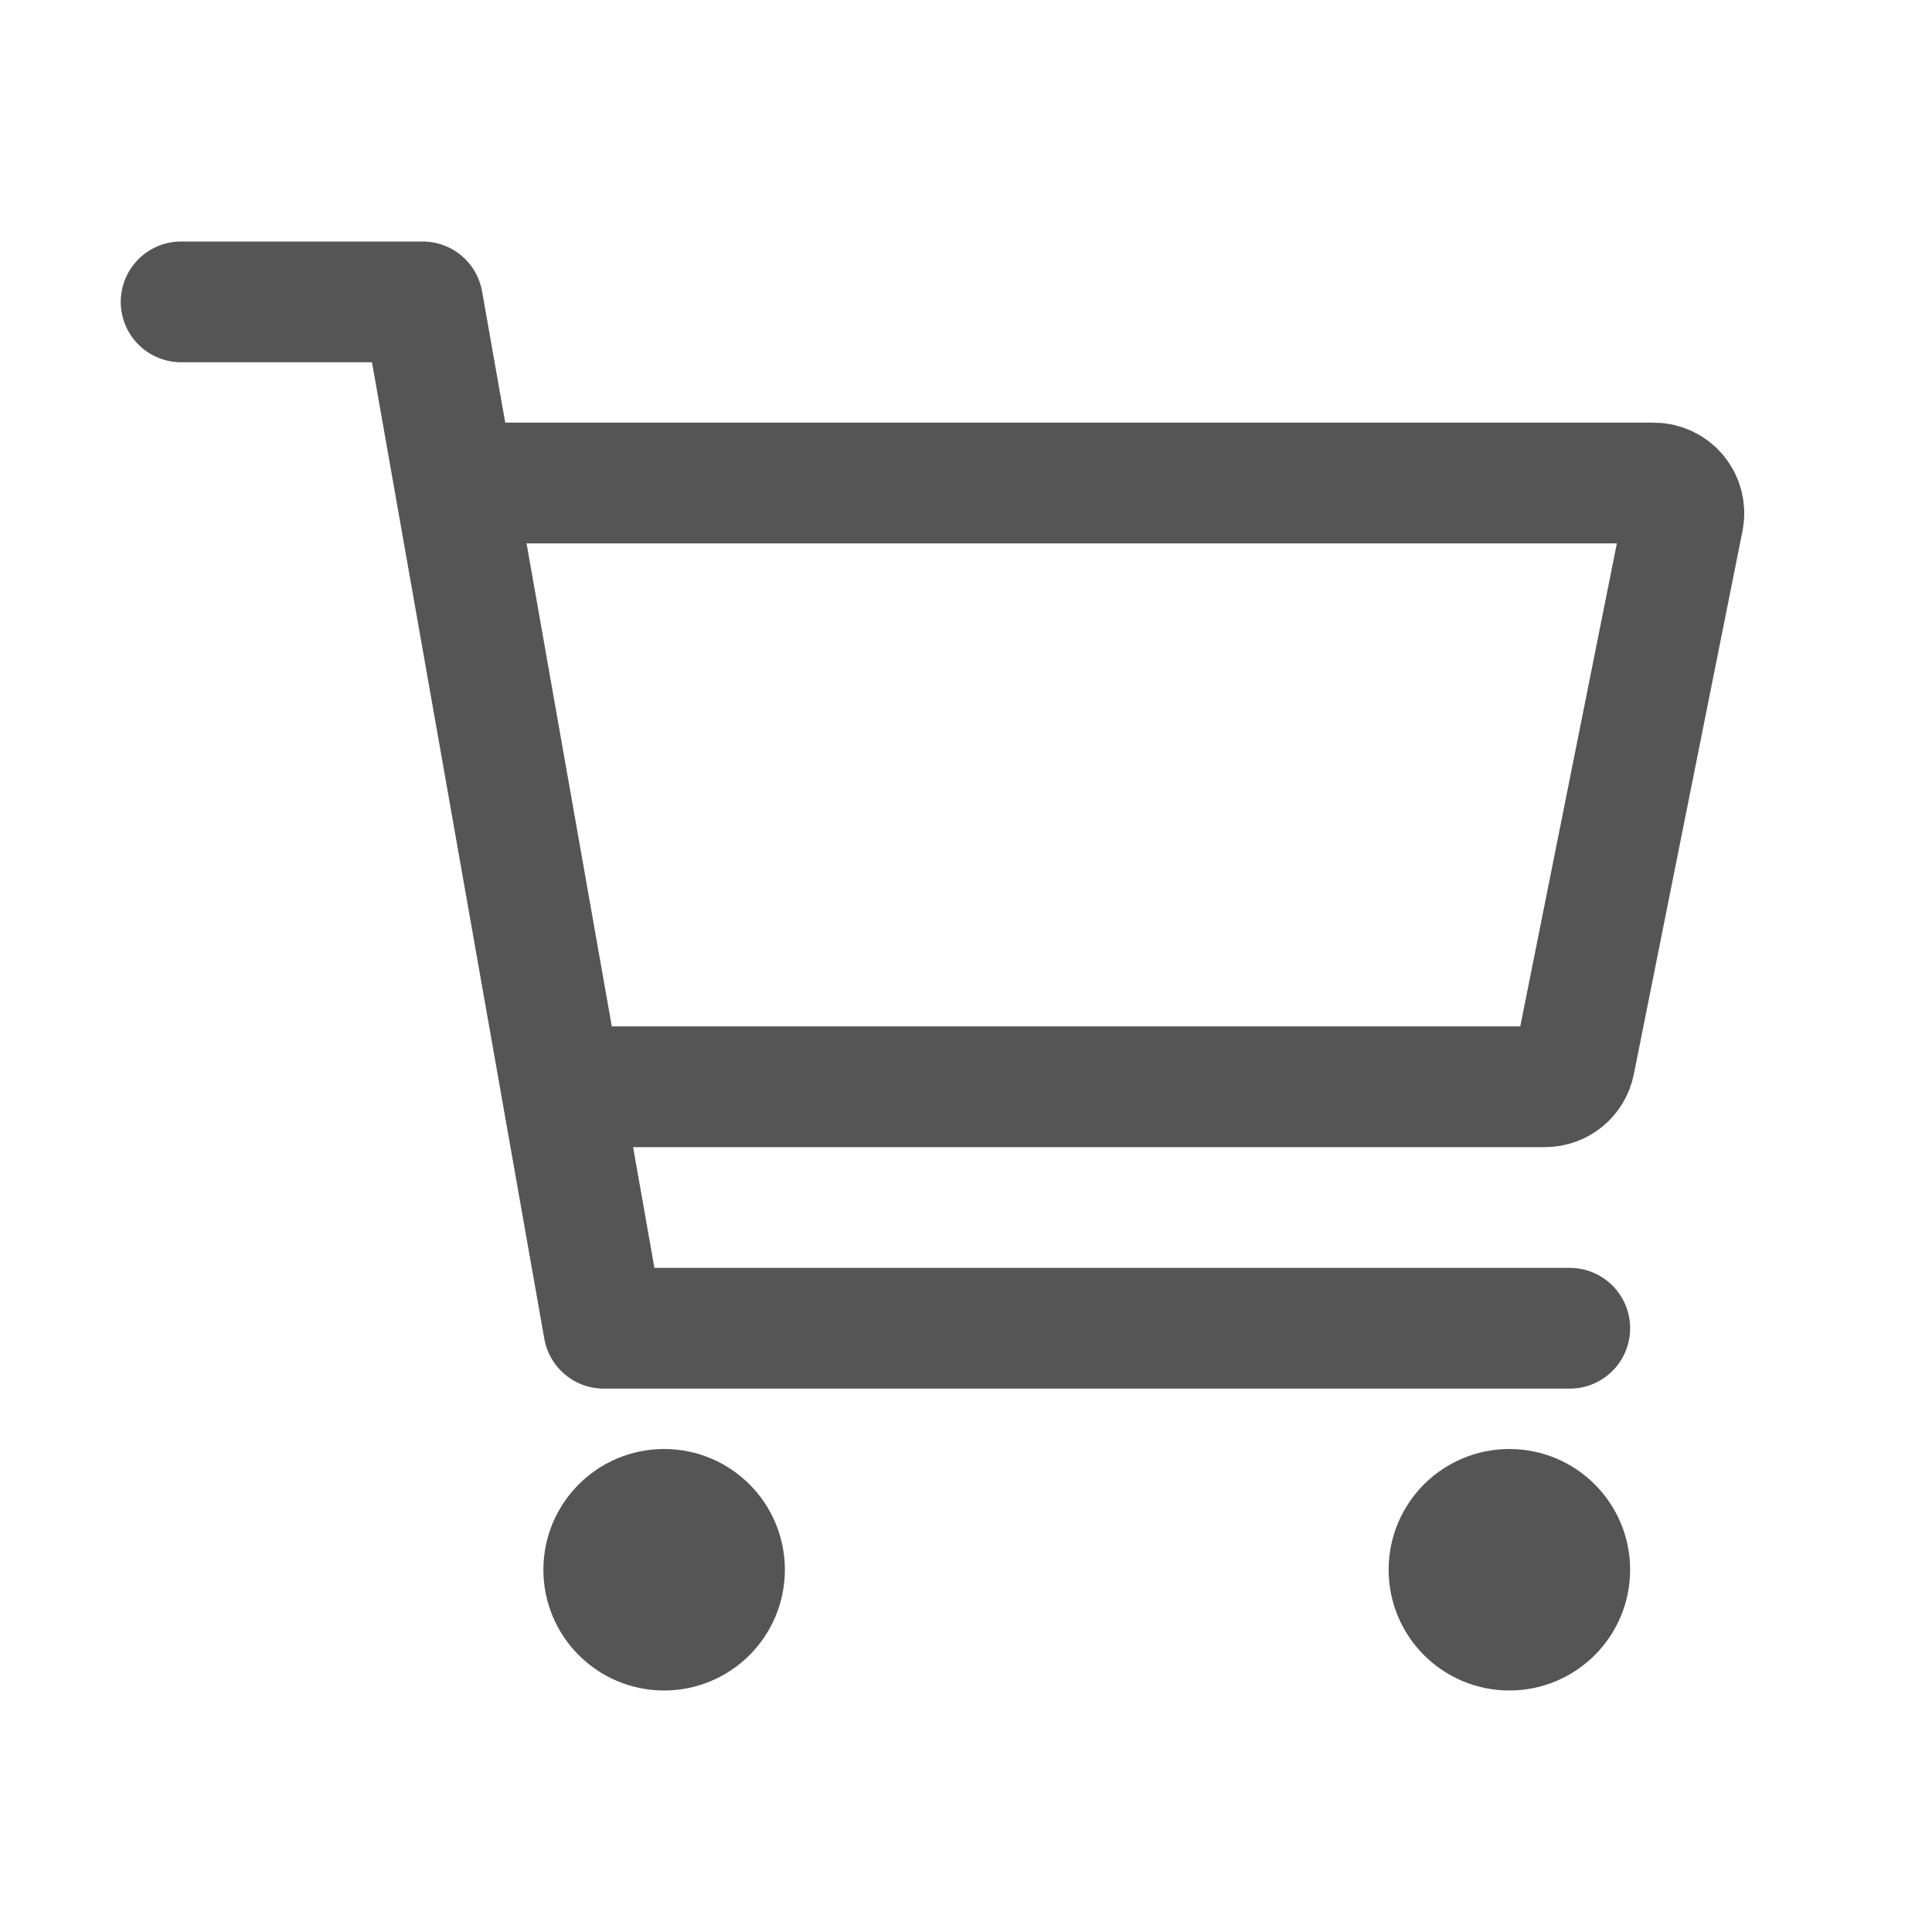
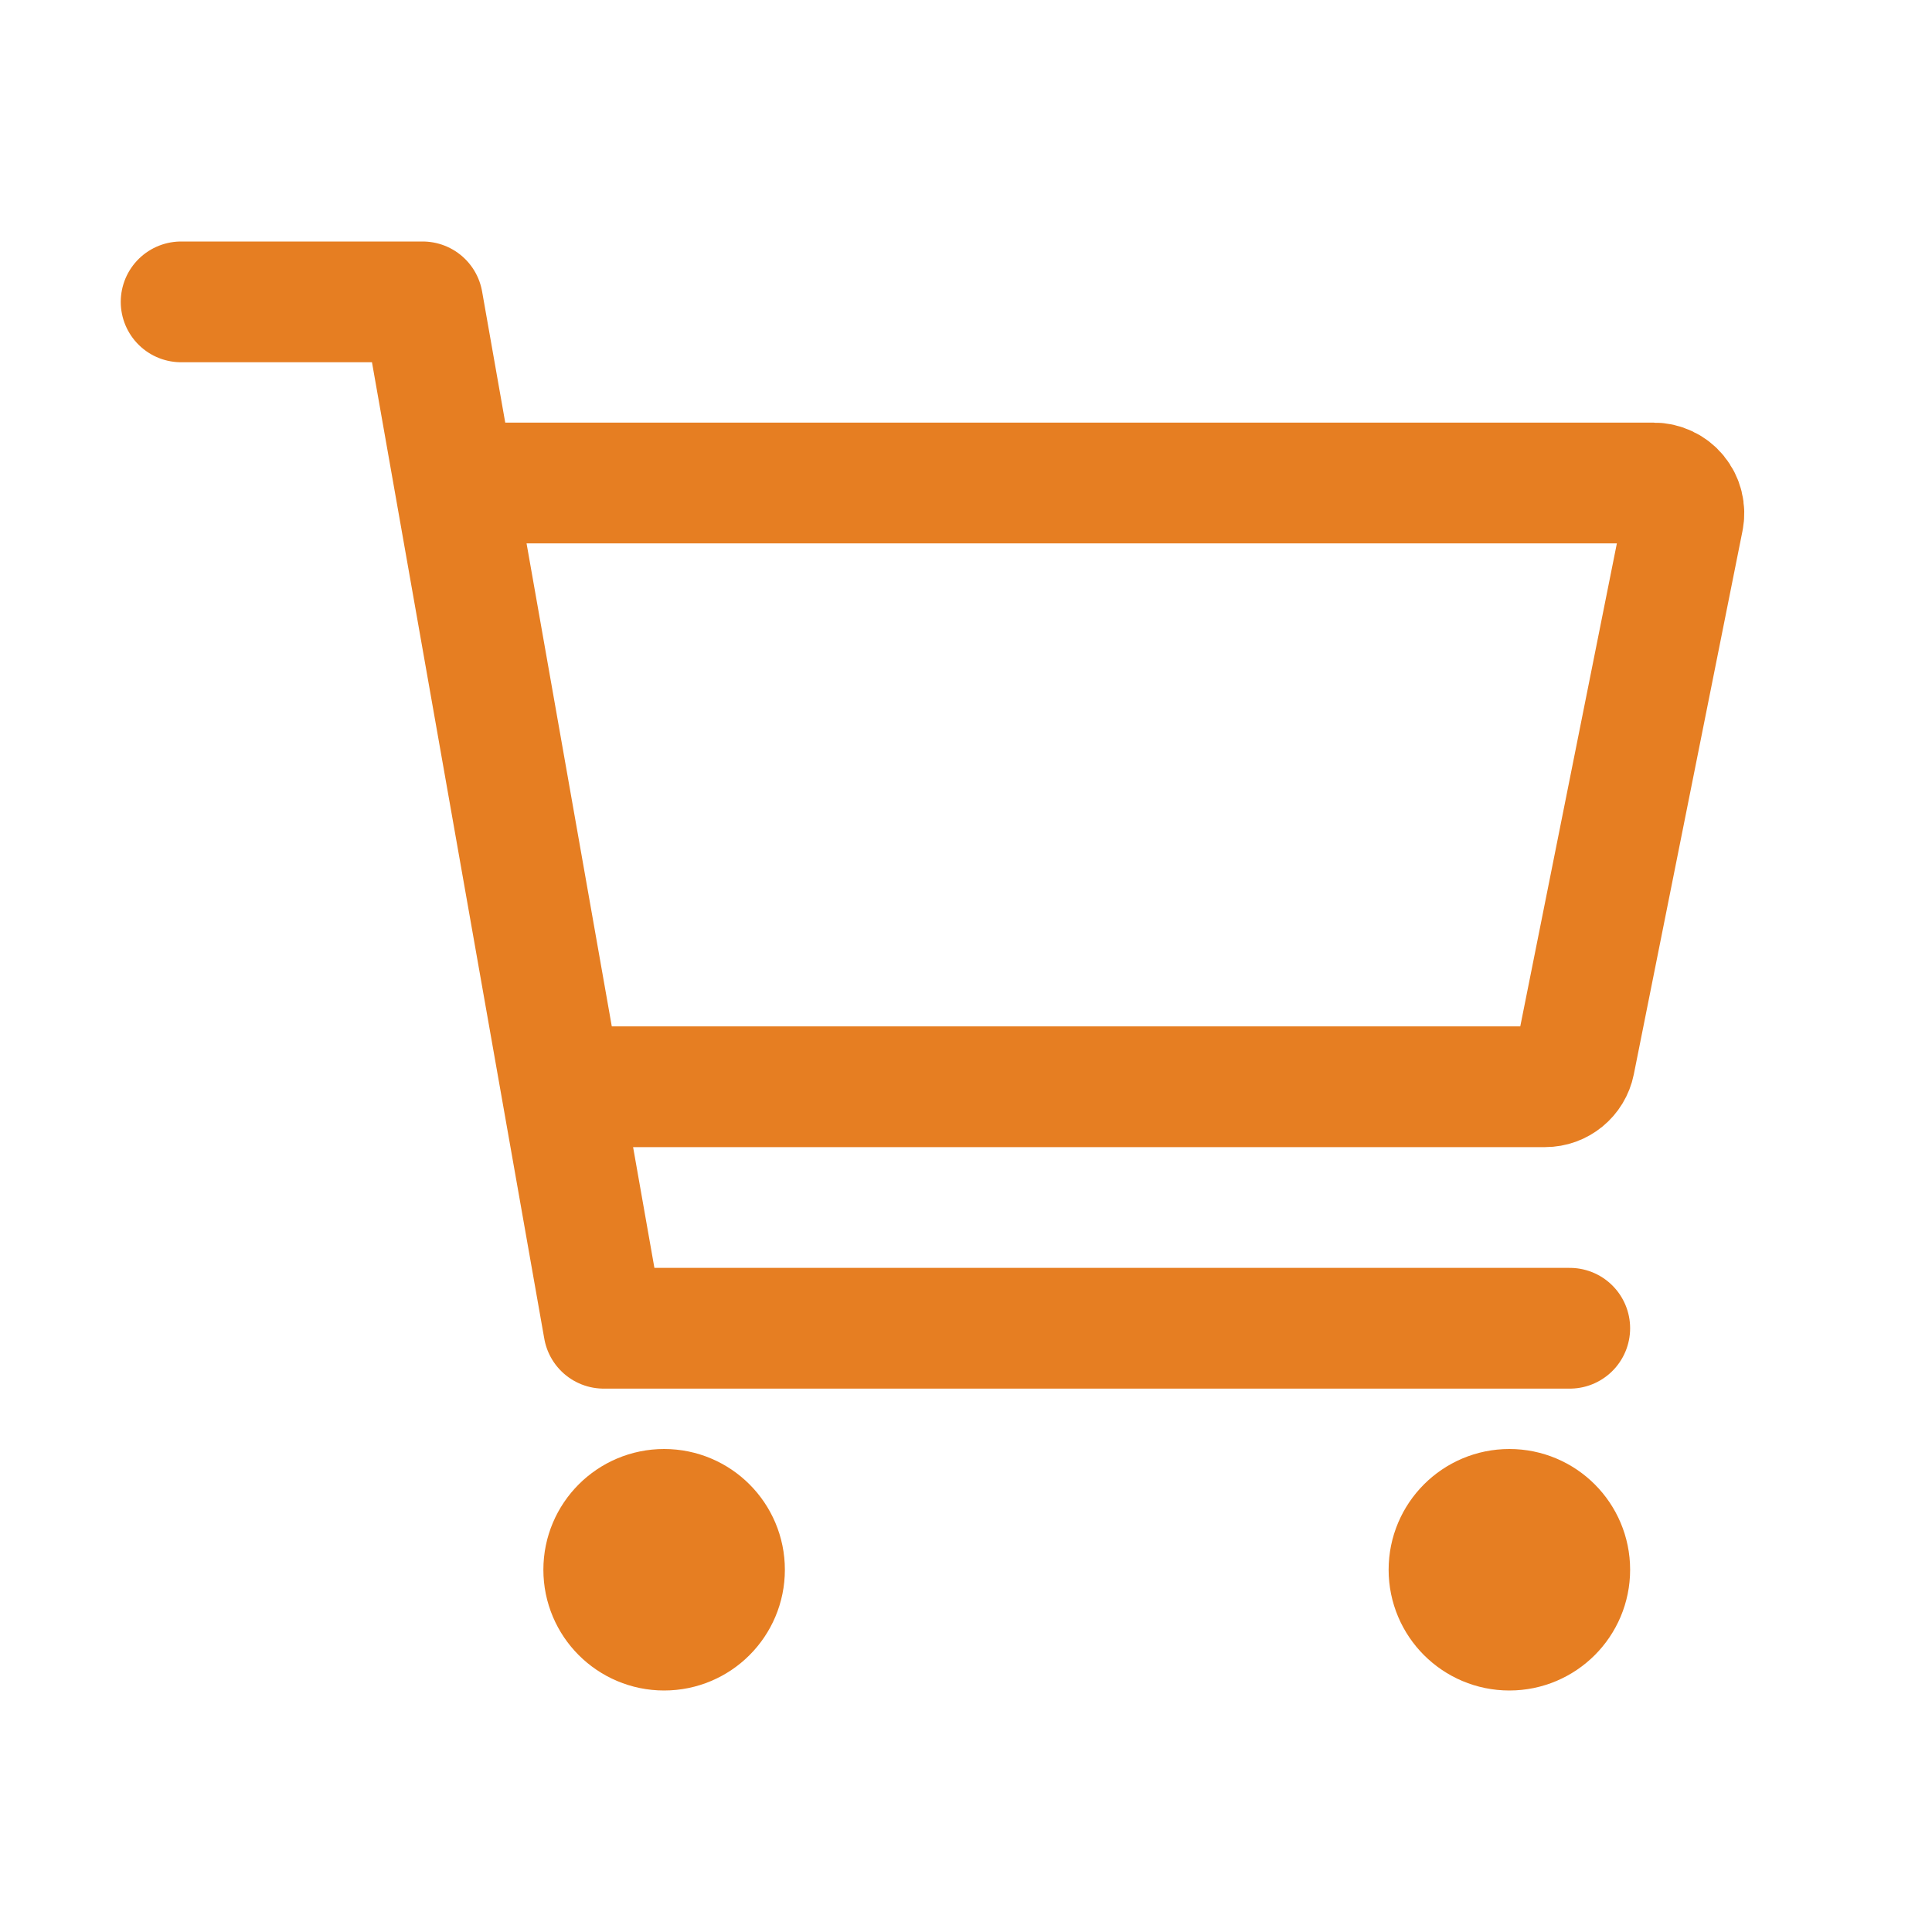
<svg xmlns="http://www.w3.org/2000/svg" width="512" height="512" viewBox="0 0 512 512">
-   <circle cx="176" cy="416" r="16" style="fill:none;stroke:#555;stroke-linecap:round;stroke-linejoin:round;stroke-width:32px" />
-   <circle cx="400" cy="416" r="16" style="fill:none;stroke:#555;stroke-linecap:round;stroke-linejoin:round;stroke-width:32px" />
-   <polyline points="48 80 112 80 160 352 416 352" style="fill:none;stroke:#555;stroke-linecap:round;stroke-linejoin:round;stroke-width:32px" />
-   <path d="M160,288H409.44a8,8,0,0,0,7.85-6.43l28.8-144a8,8,0,0,0-7.85-9.57H128" style="fill:none;stroke:#555;stroke-linecap:round;stroke-linejoin:round;stroke-width:32px" />
+   <circle cx="176" cy="416" r="16" style="fill:none;stroke:#e67e22;stroke-linecap:round;stroke-linejoin:round;stroke-width:32px" />
+   <circle cx="400" cy="416" r="16" style="fill:none;stroke:#e67e22;stroke-linecap:round;stroke-linejoin:round;stroke-width:32px" />
+   <polyline points="48 80 112 80 160 352 416 352" style="fill:none;stroke:#e67e22;stroke-linecap:round;stroke-linejoin:round;stroke-width:32px" />
+   <path d="M160,288H409.44a8,8,0,0,0,7.85-6.43l28.8-144a8,8,0,0,0-7.85-9.57H128" style="fill:none;stroke:#e67e22;stroke-linecap:round;stroke-linejoin:round;stroke-width:32px" />
</svg>
